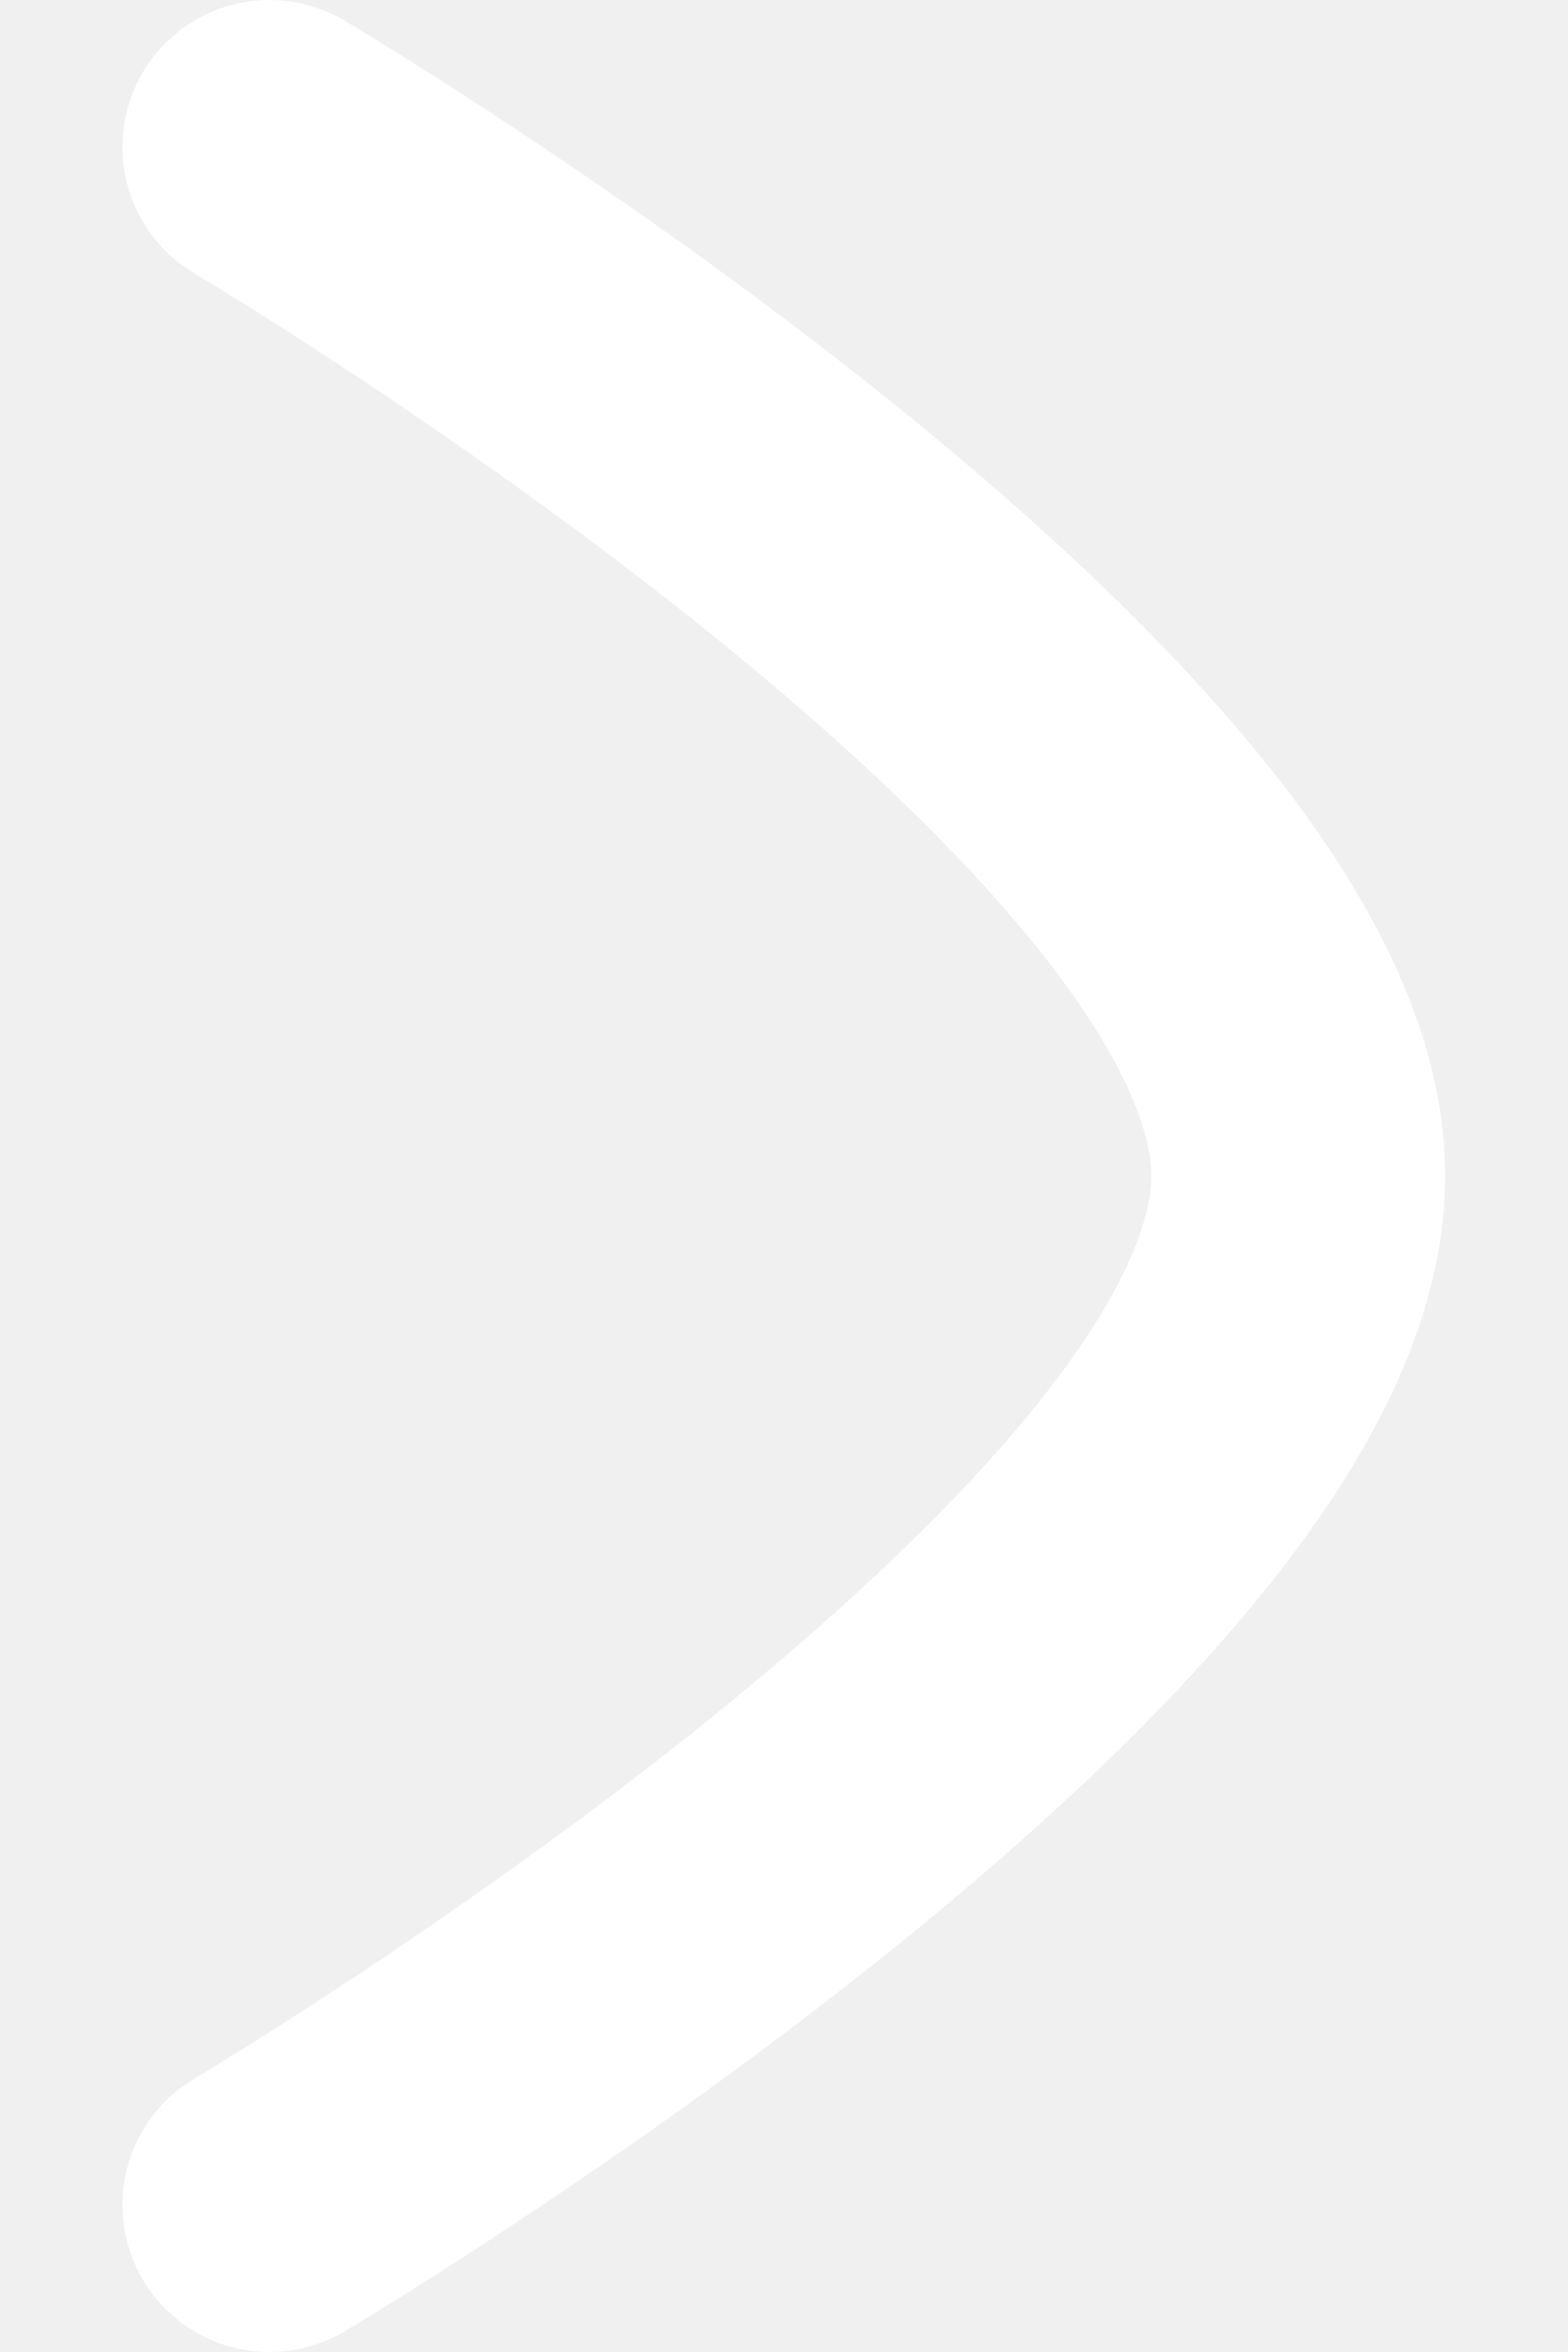
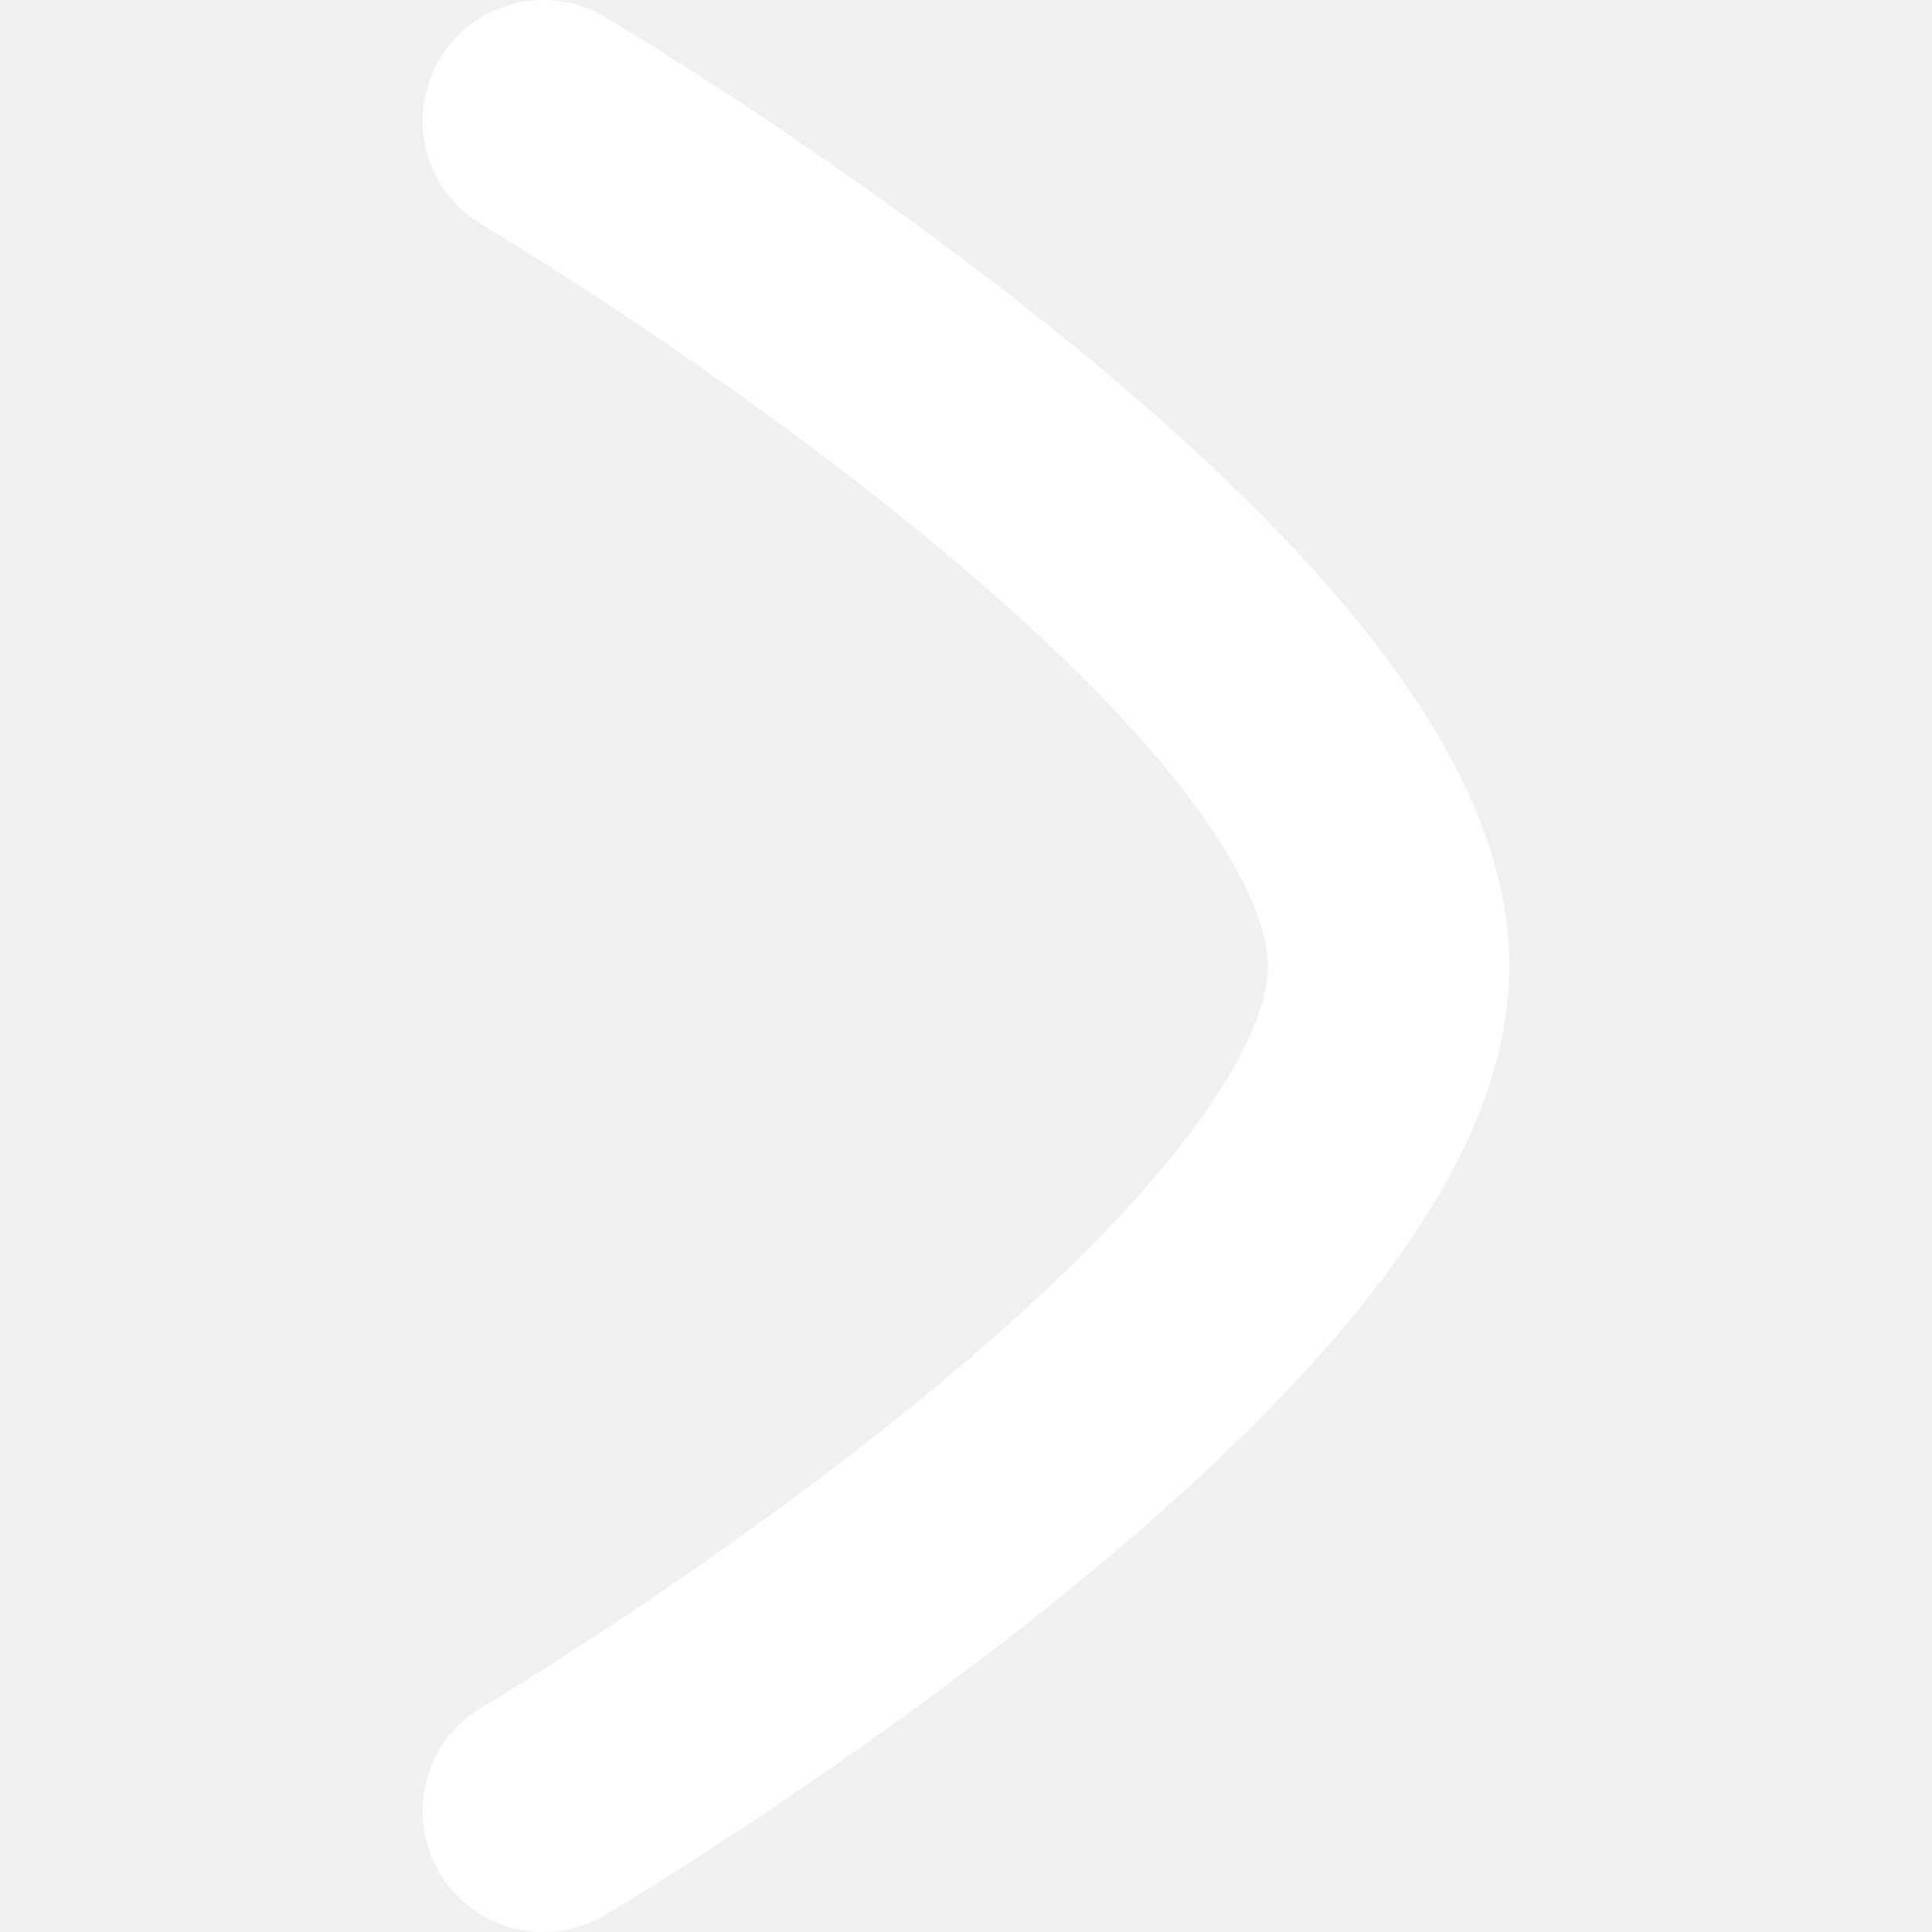
- <svg xmlns="http://www.w3.org/2000/svg" width="8" height="12" viewBox="0 0 8 12" fill="none">
+ <svg xmlns="http://www.w3.org/2000/svg" width="13" height="13" viewBox="0 0 8 12" fill="none">
  <path d="M1.375 0.75C1.375 0.75 6.625 3.858 6.625 6C6.625 8.141 1.375 11.25 1.375 11.25" stroke="white" stroke-width="1.5" stroke-linecap="round" stroke-linejoin="round" />
</svg>
